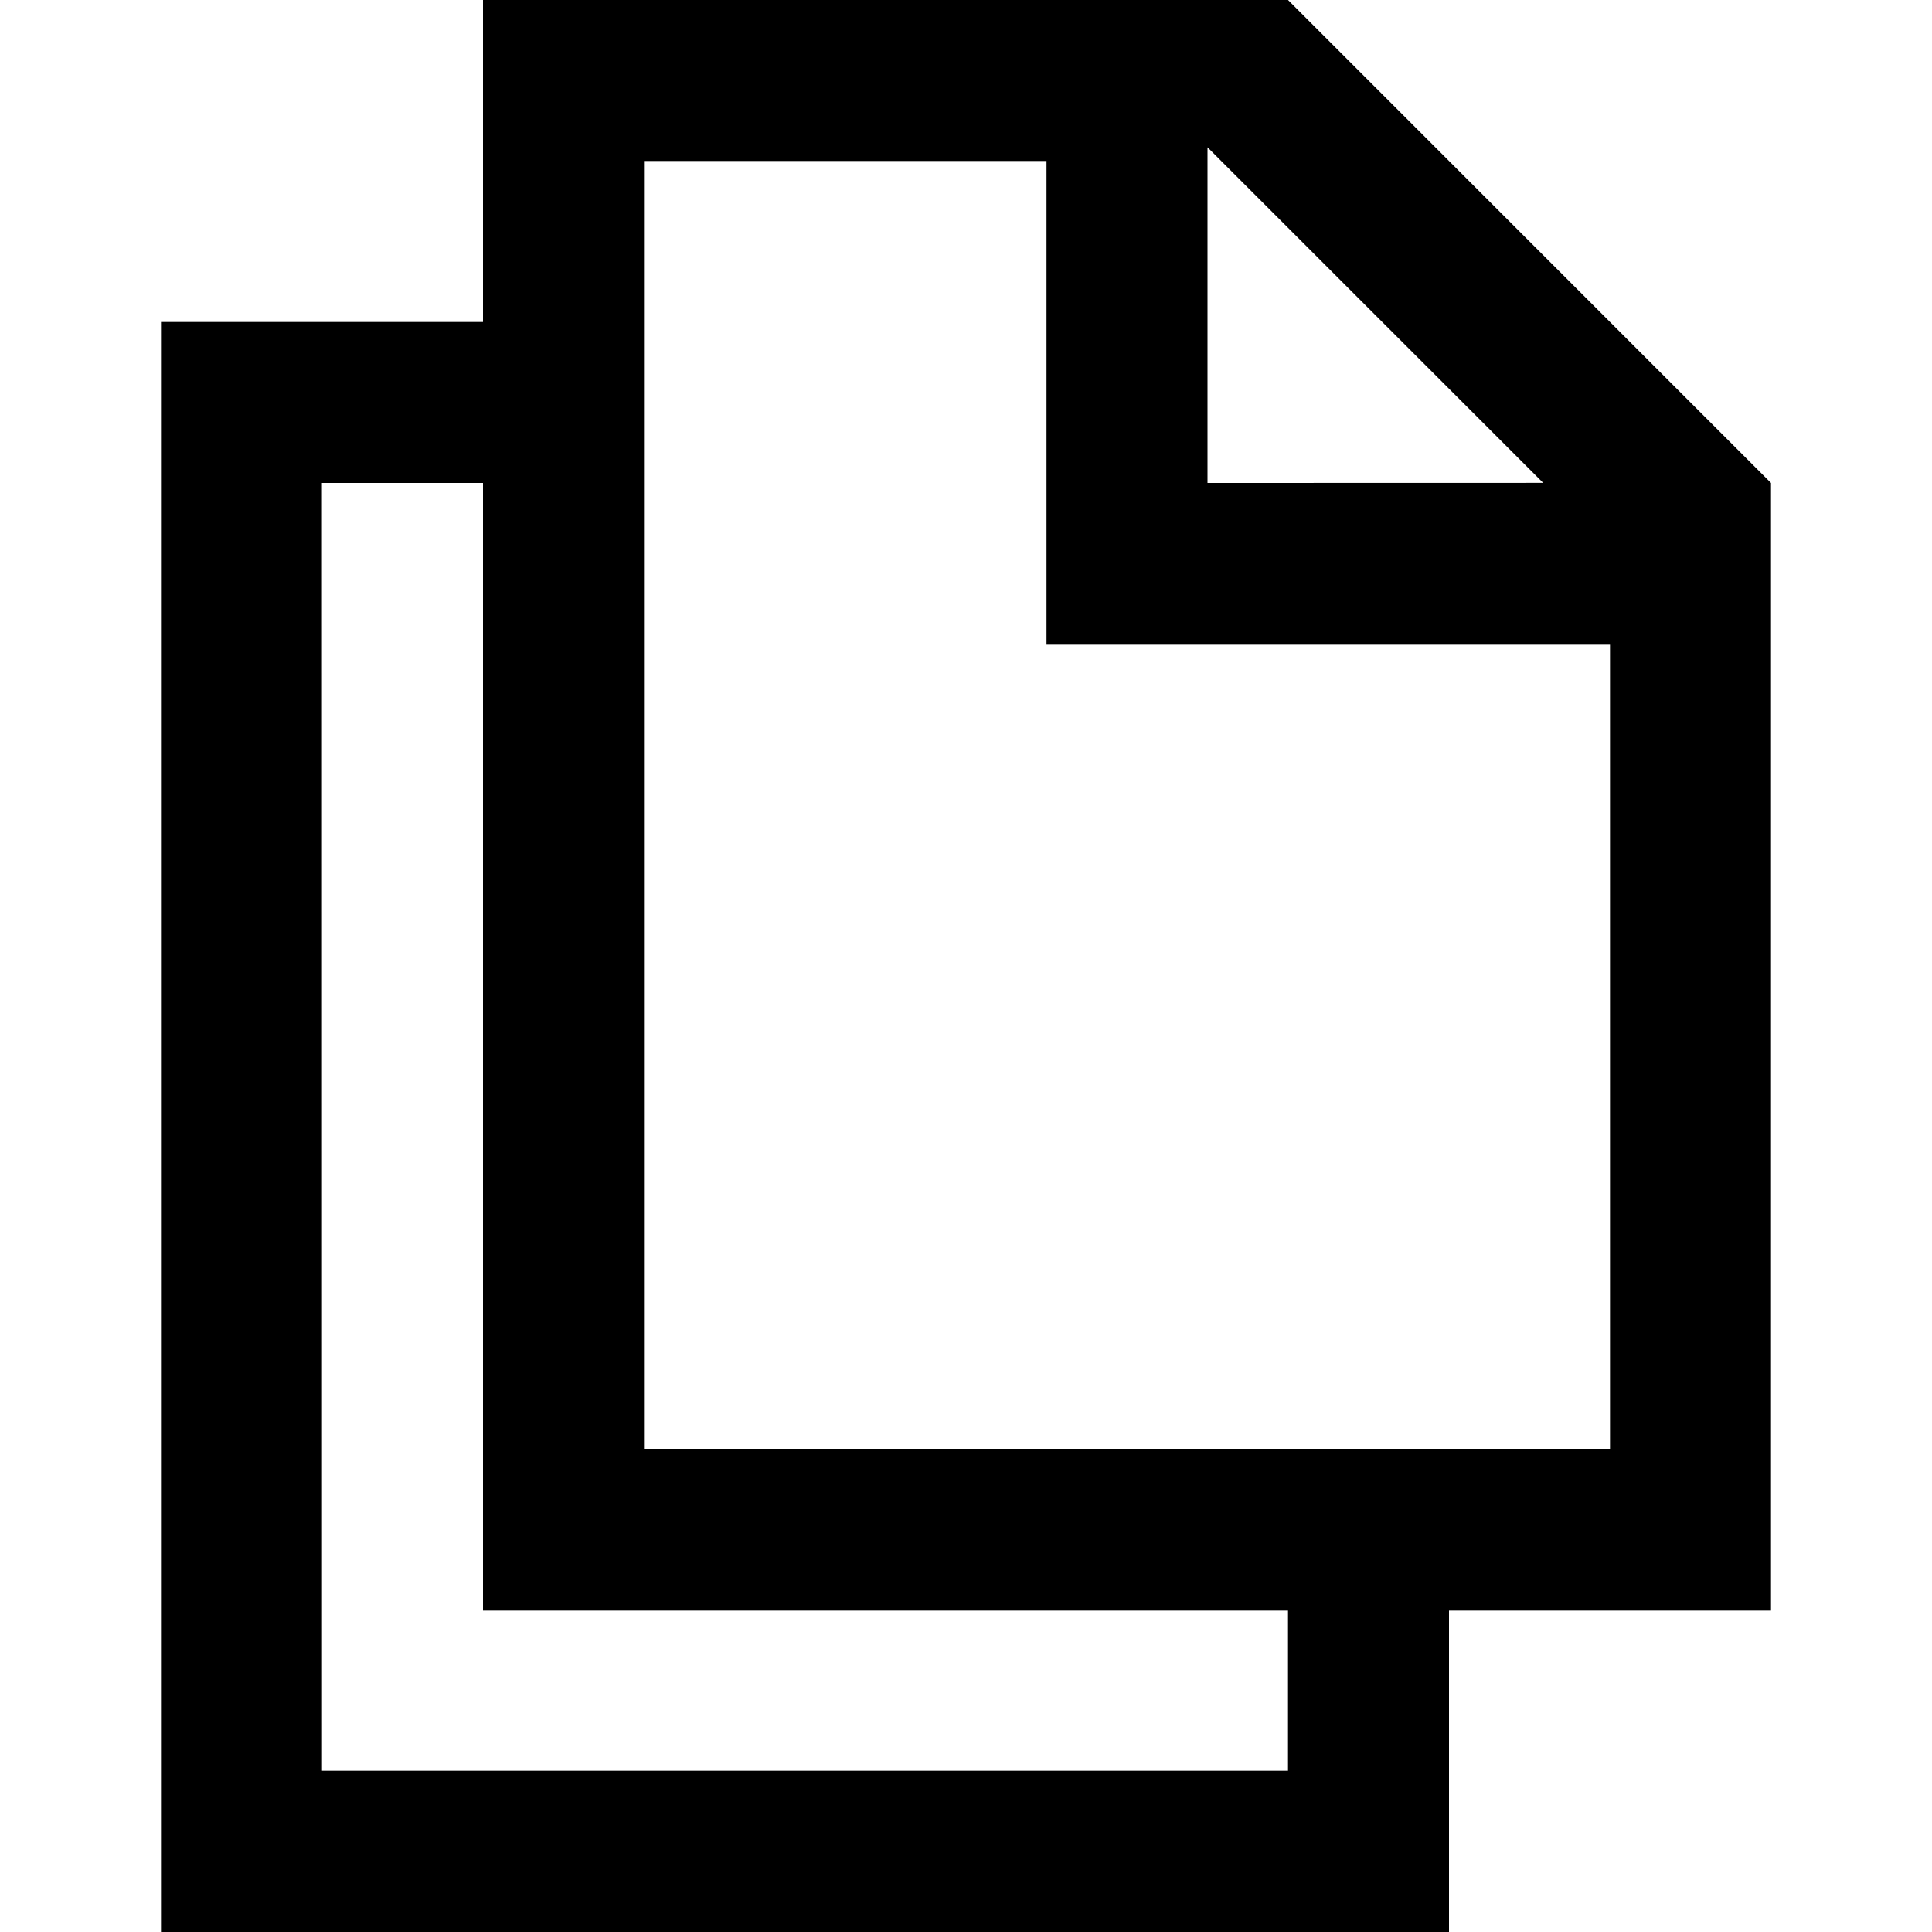
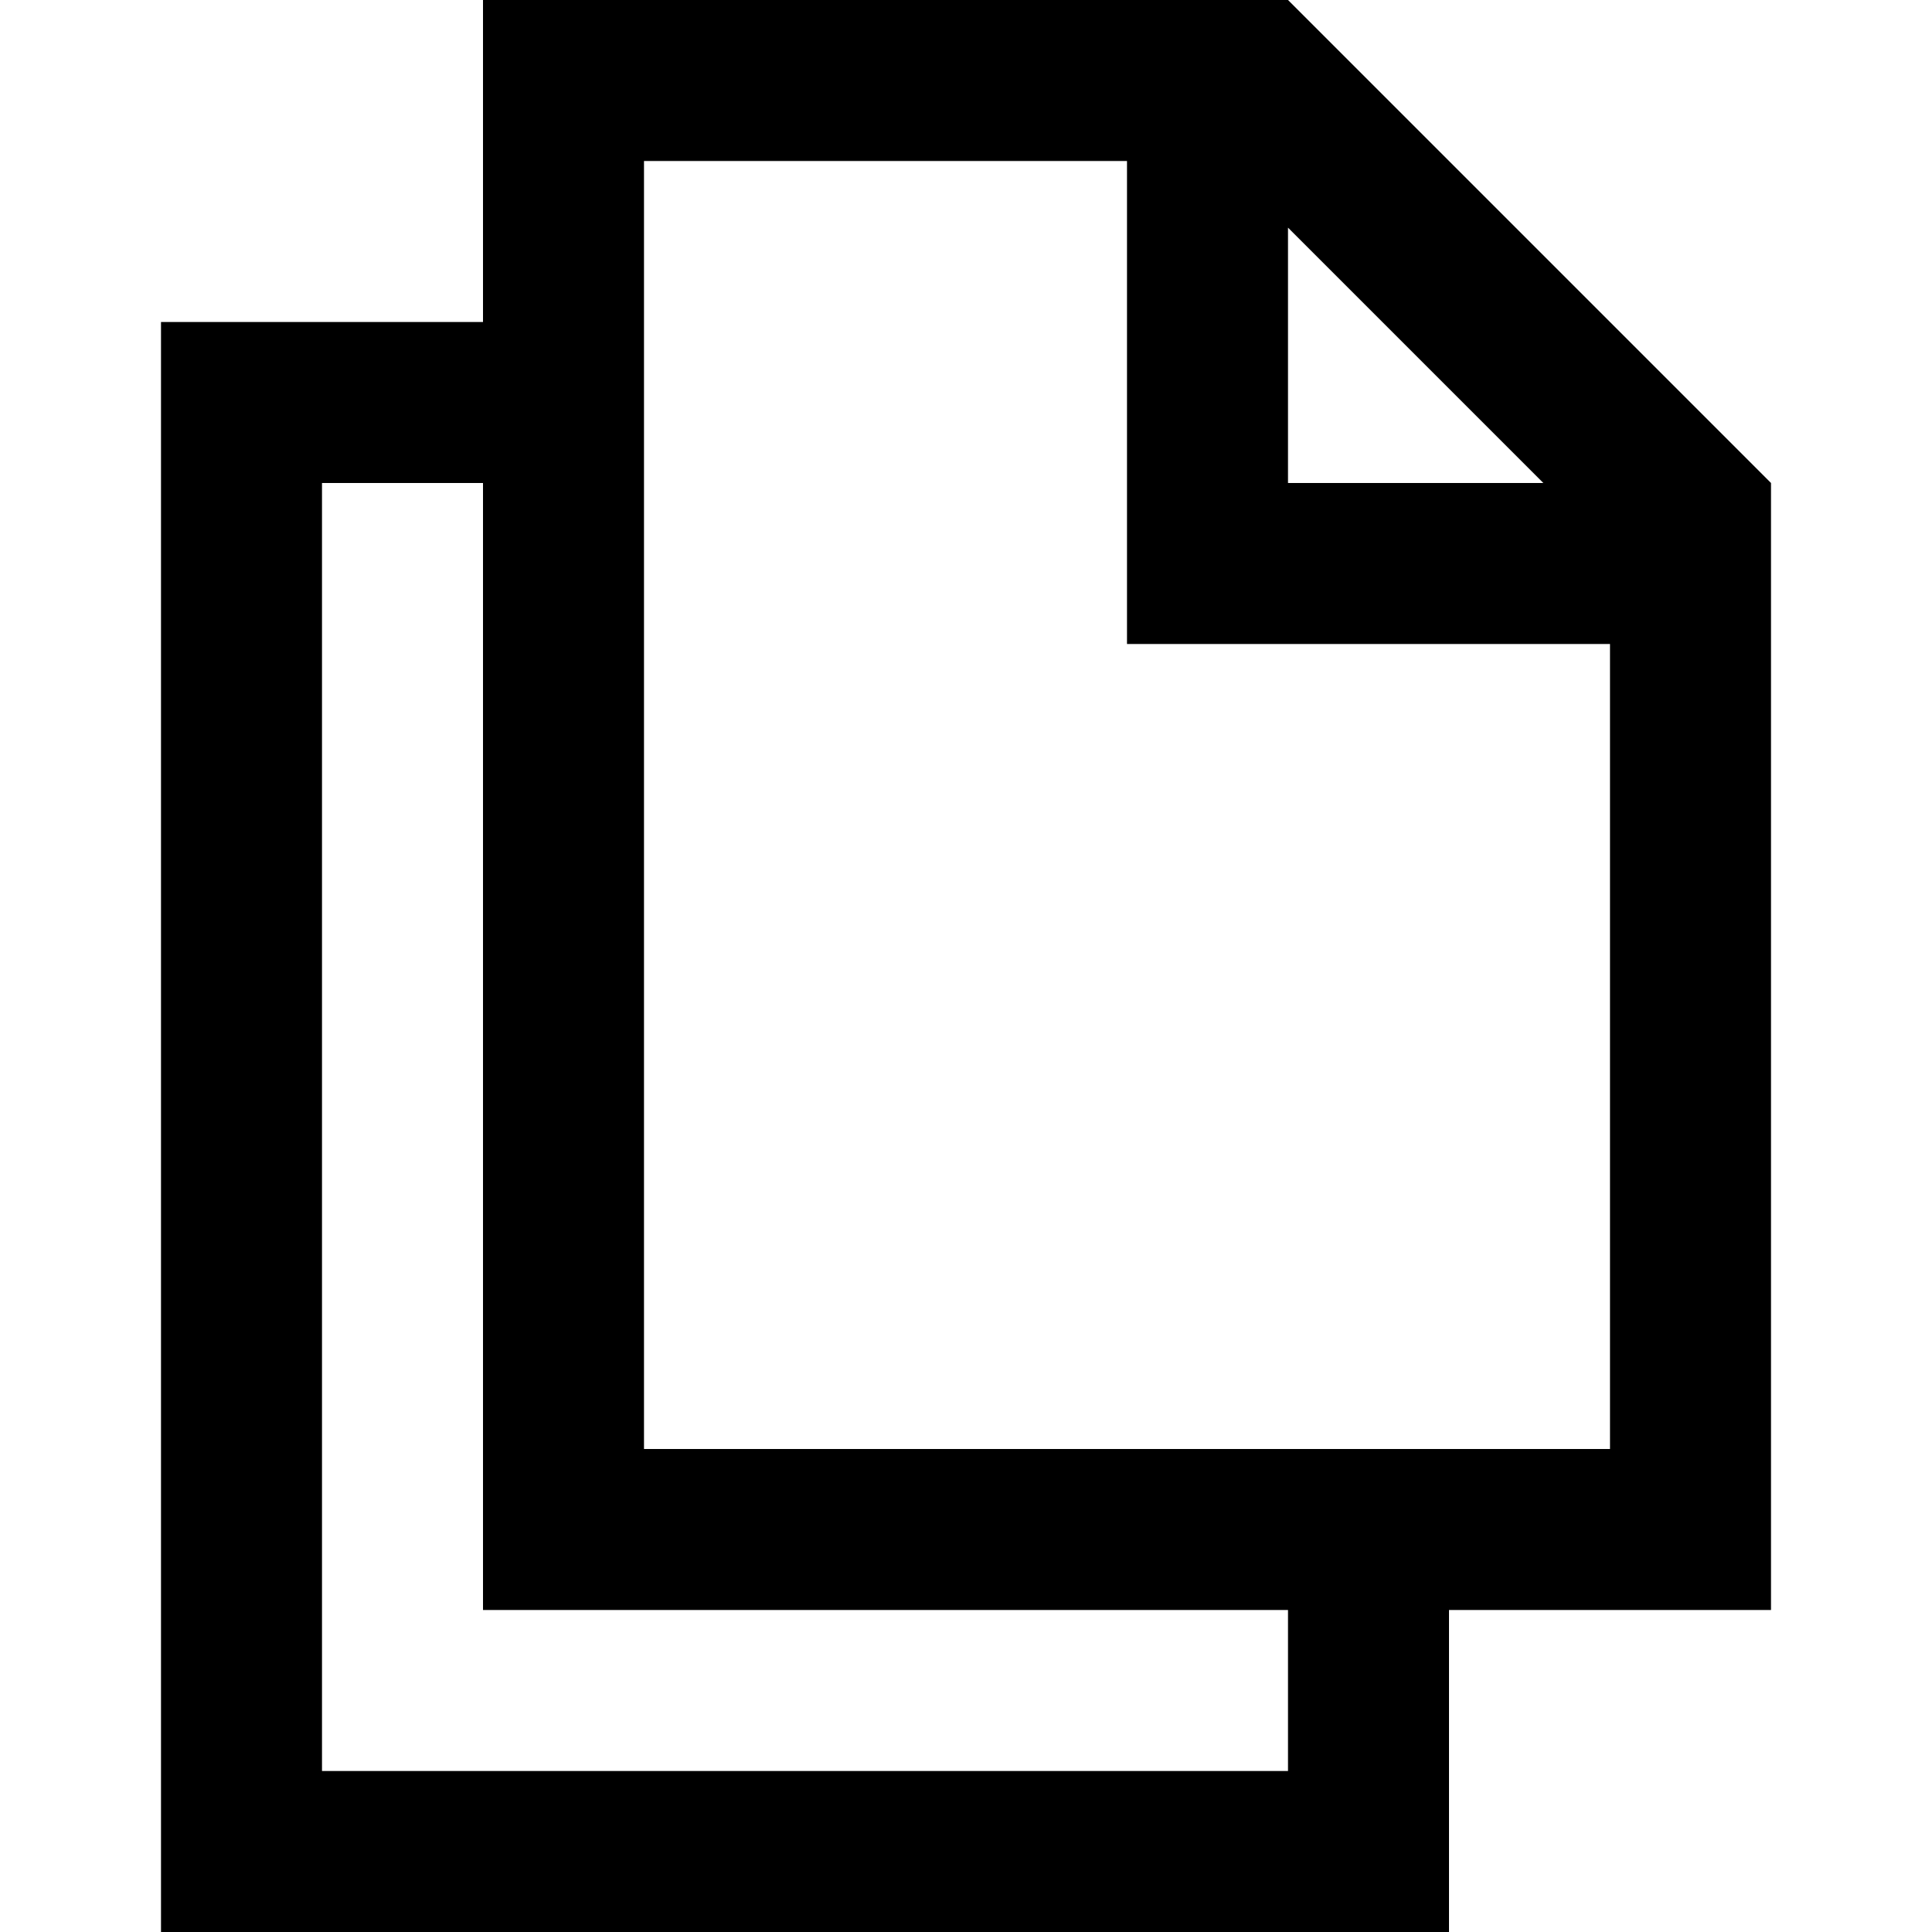
<svg xmlns="http://www.w3.org/2000/svg" width="1em" height="1em" viewBox="0 0 24 24" fill="none">
-   <path fill-rule="evenodd" clip-rule="evenodd" d="M18 24H2V4H6V0H16L22 6V20H18V24ZM6 20V6H3.999L4 22H16V20H6ZM13 2H8V18H20V8H13V2ZM15 1.83V6L19.17 5.999L15 1.83Z" fill="currentColor" />
+   <path fill-rule="evenodd" clip-rule="evenodd" d="M14 2V8H20V18H8V2H14ZM22 20V6L16 0H6V4H2V24H18V20H22ZM16 20V22H4V6H6V20H16ZM19.172 6L16 2.828V6H19.172Z" fill="currentColor" />
</svg>
